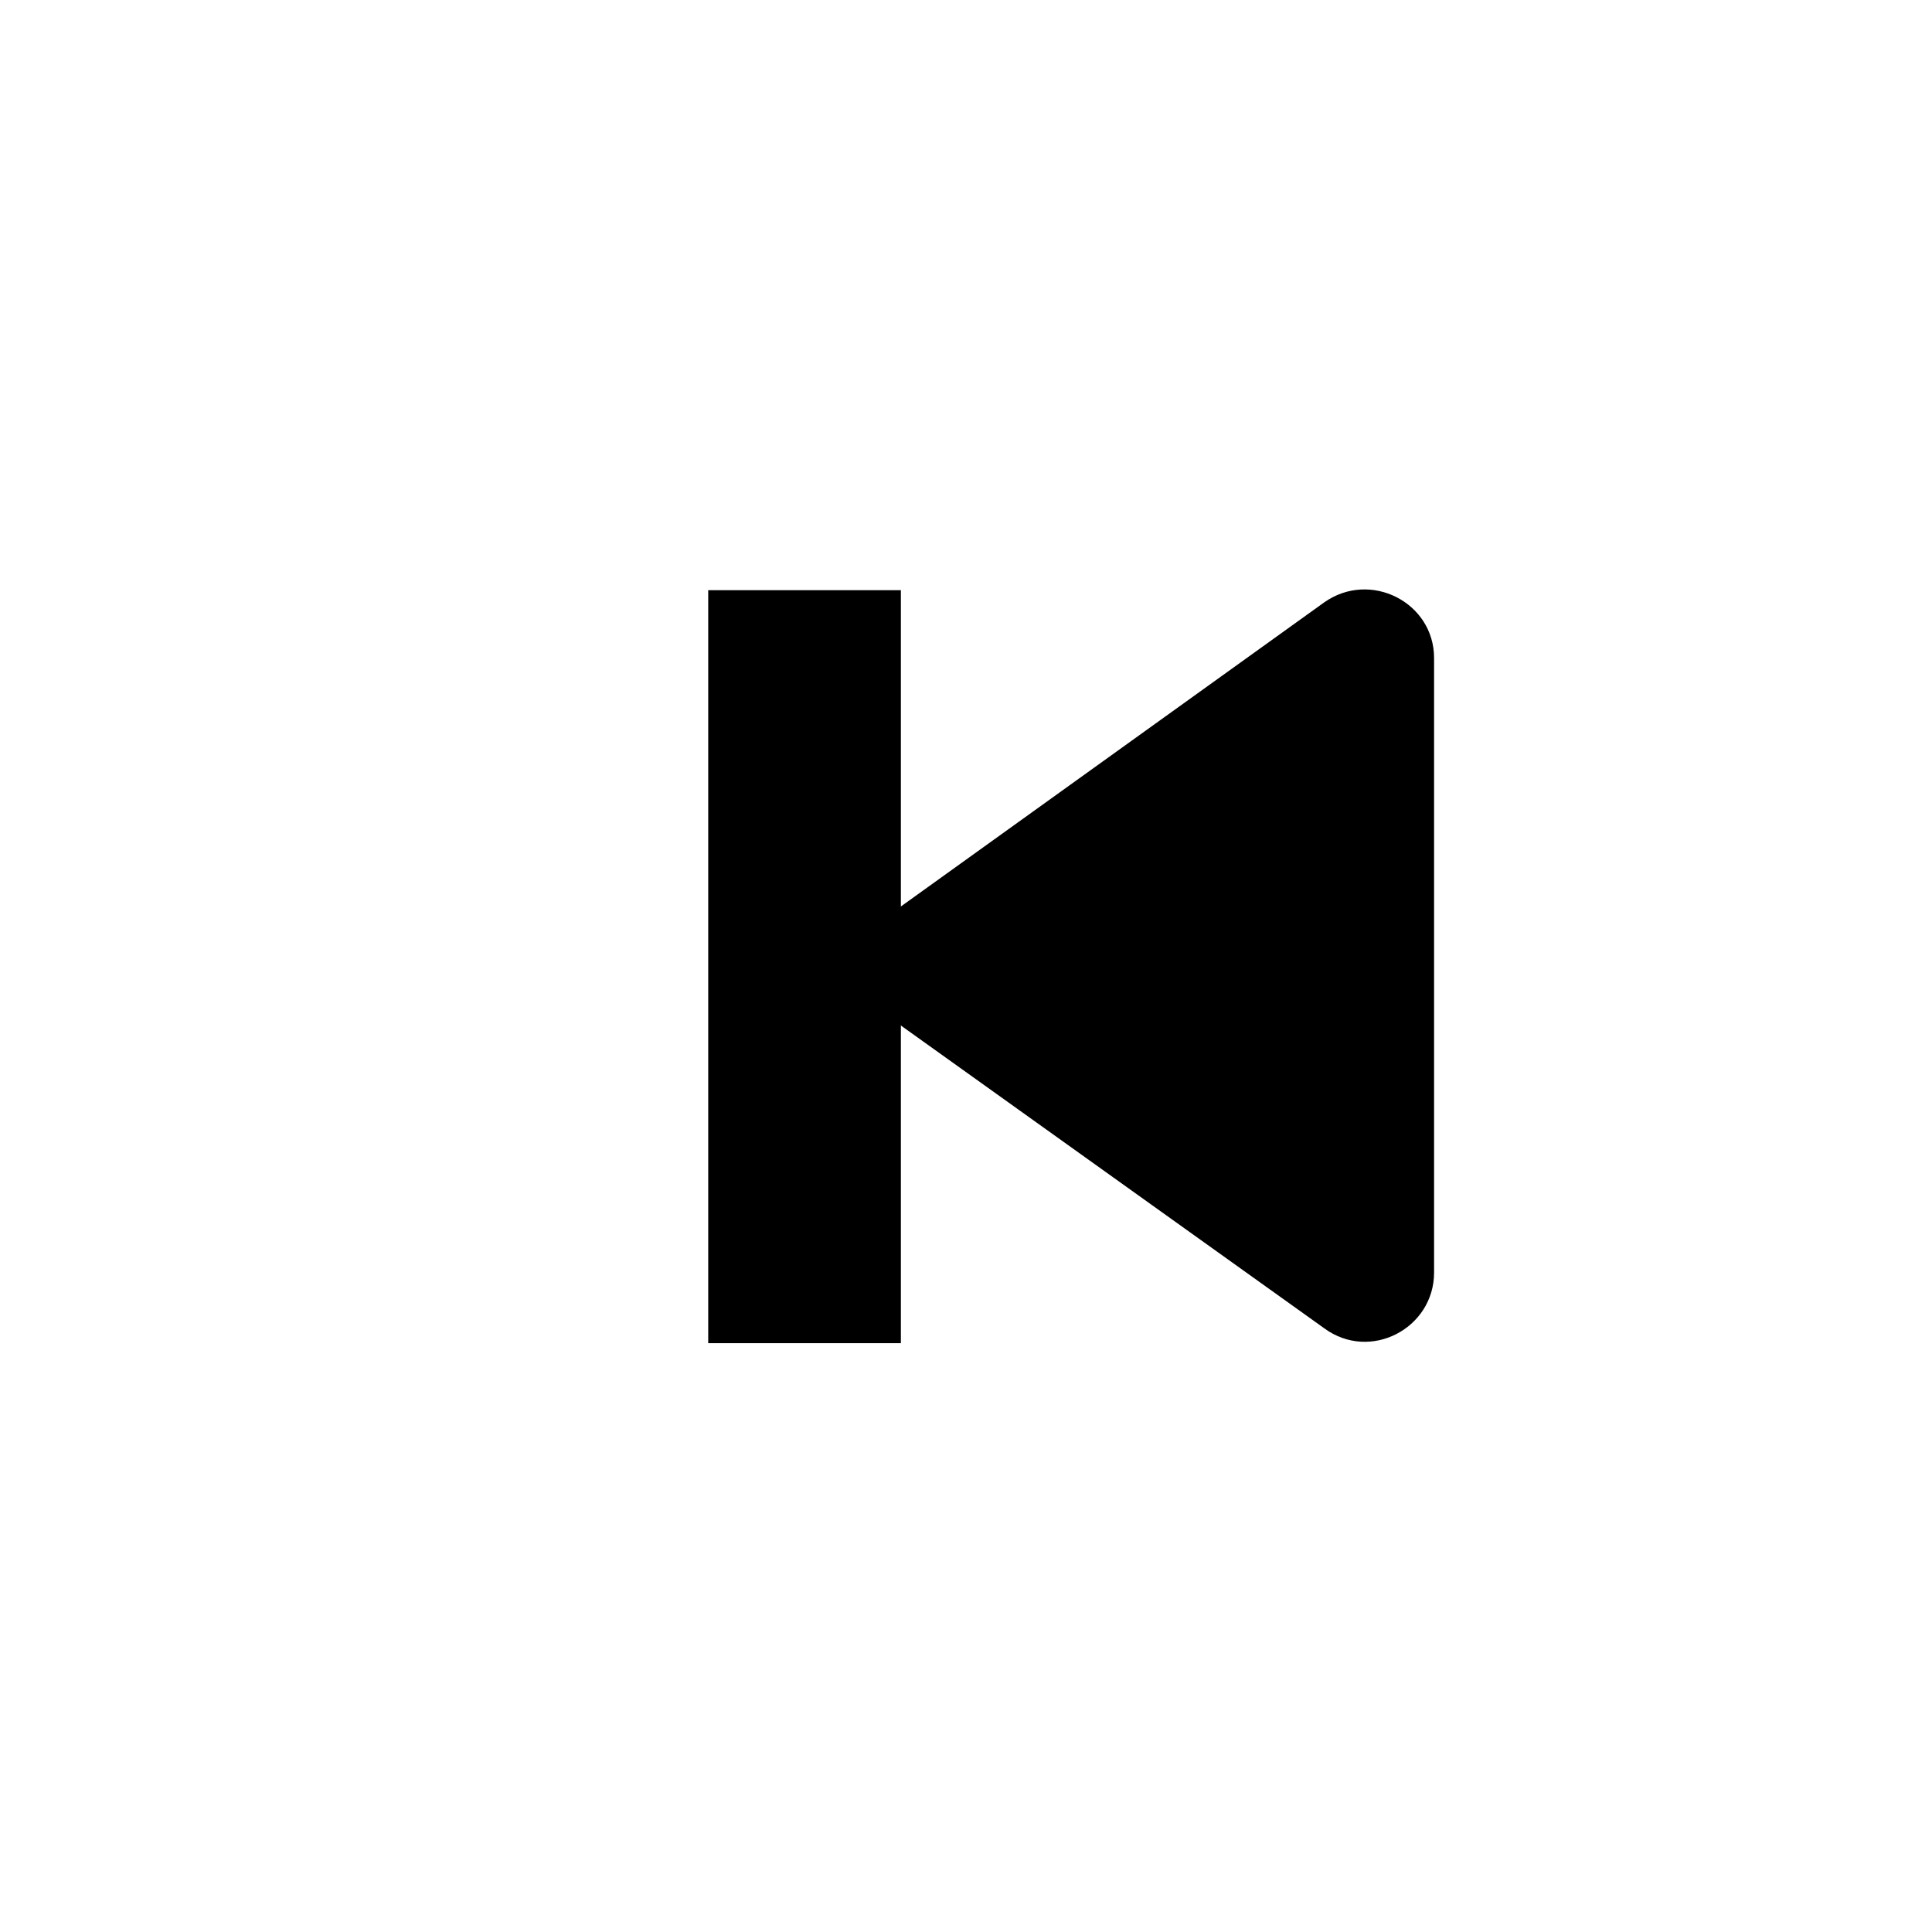
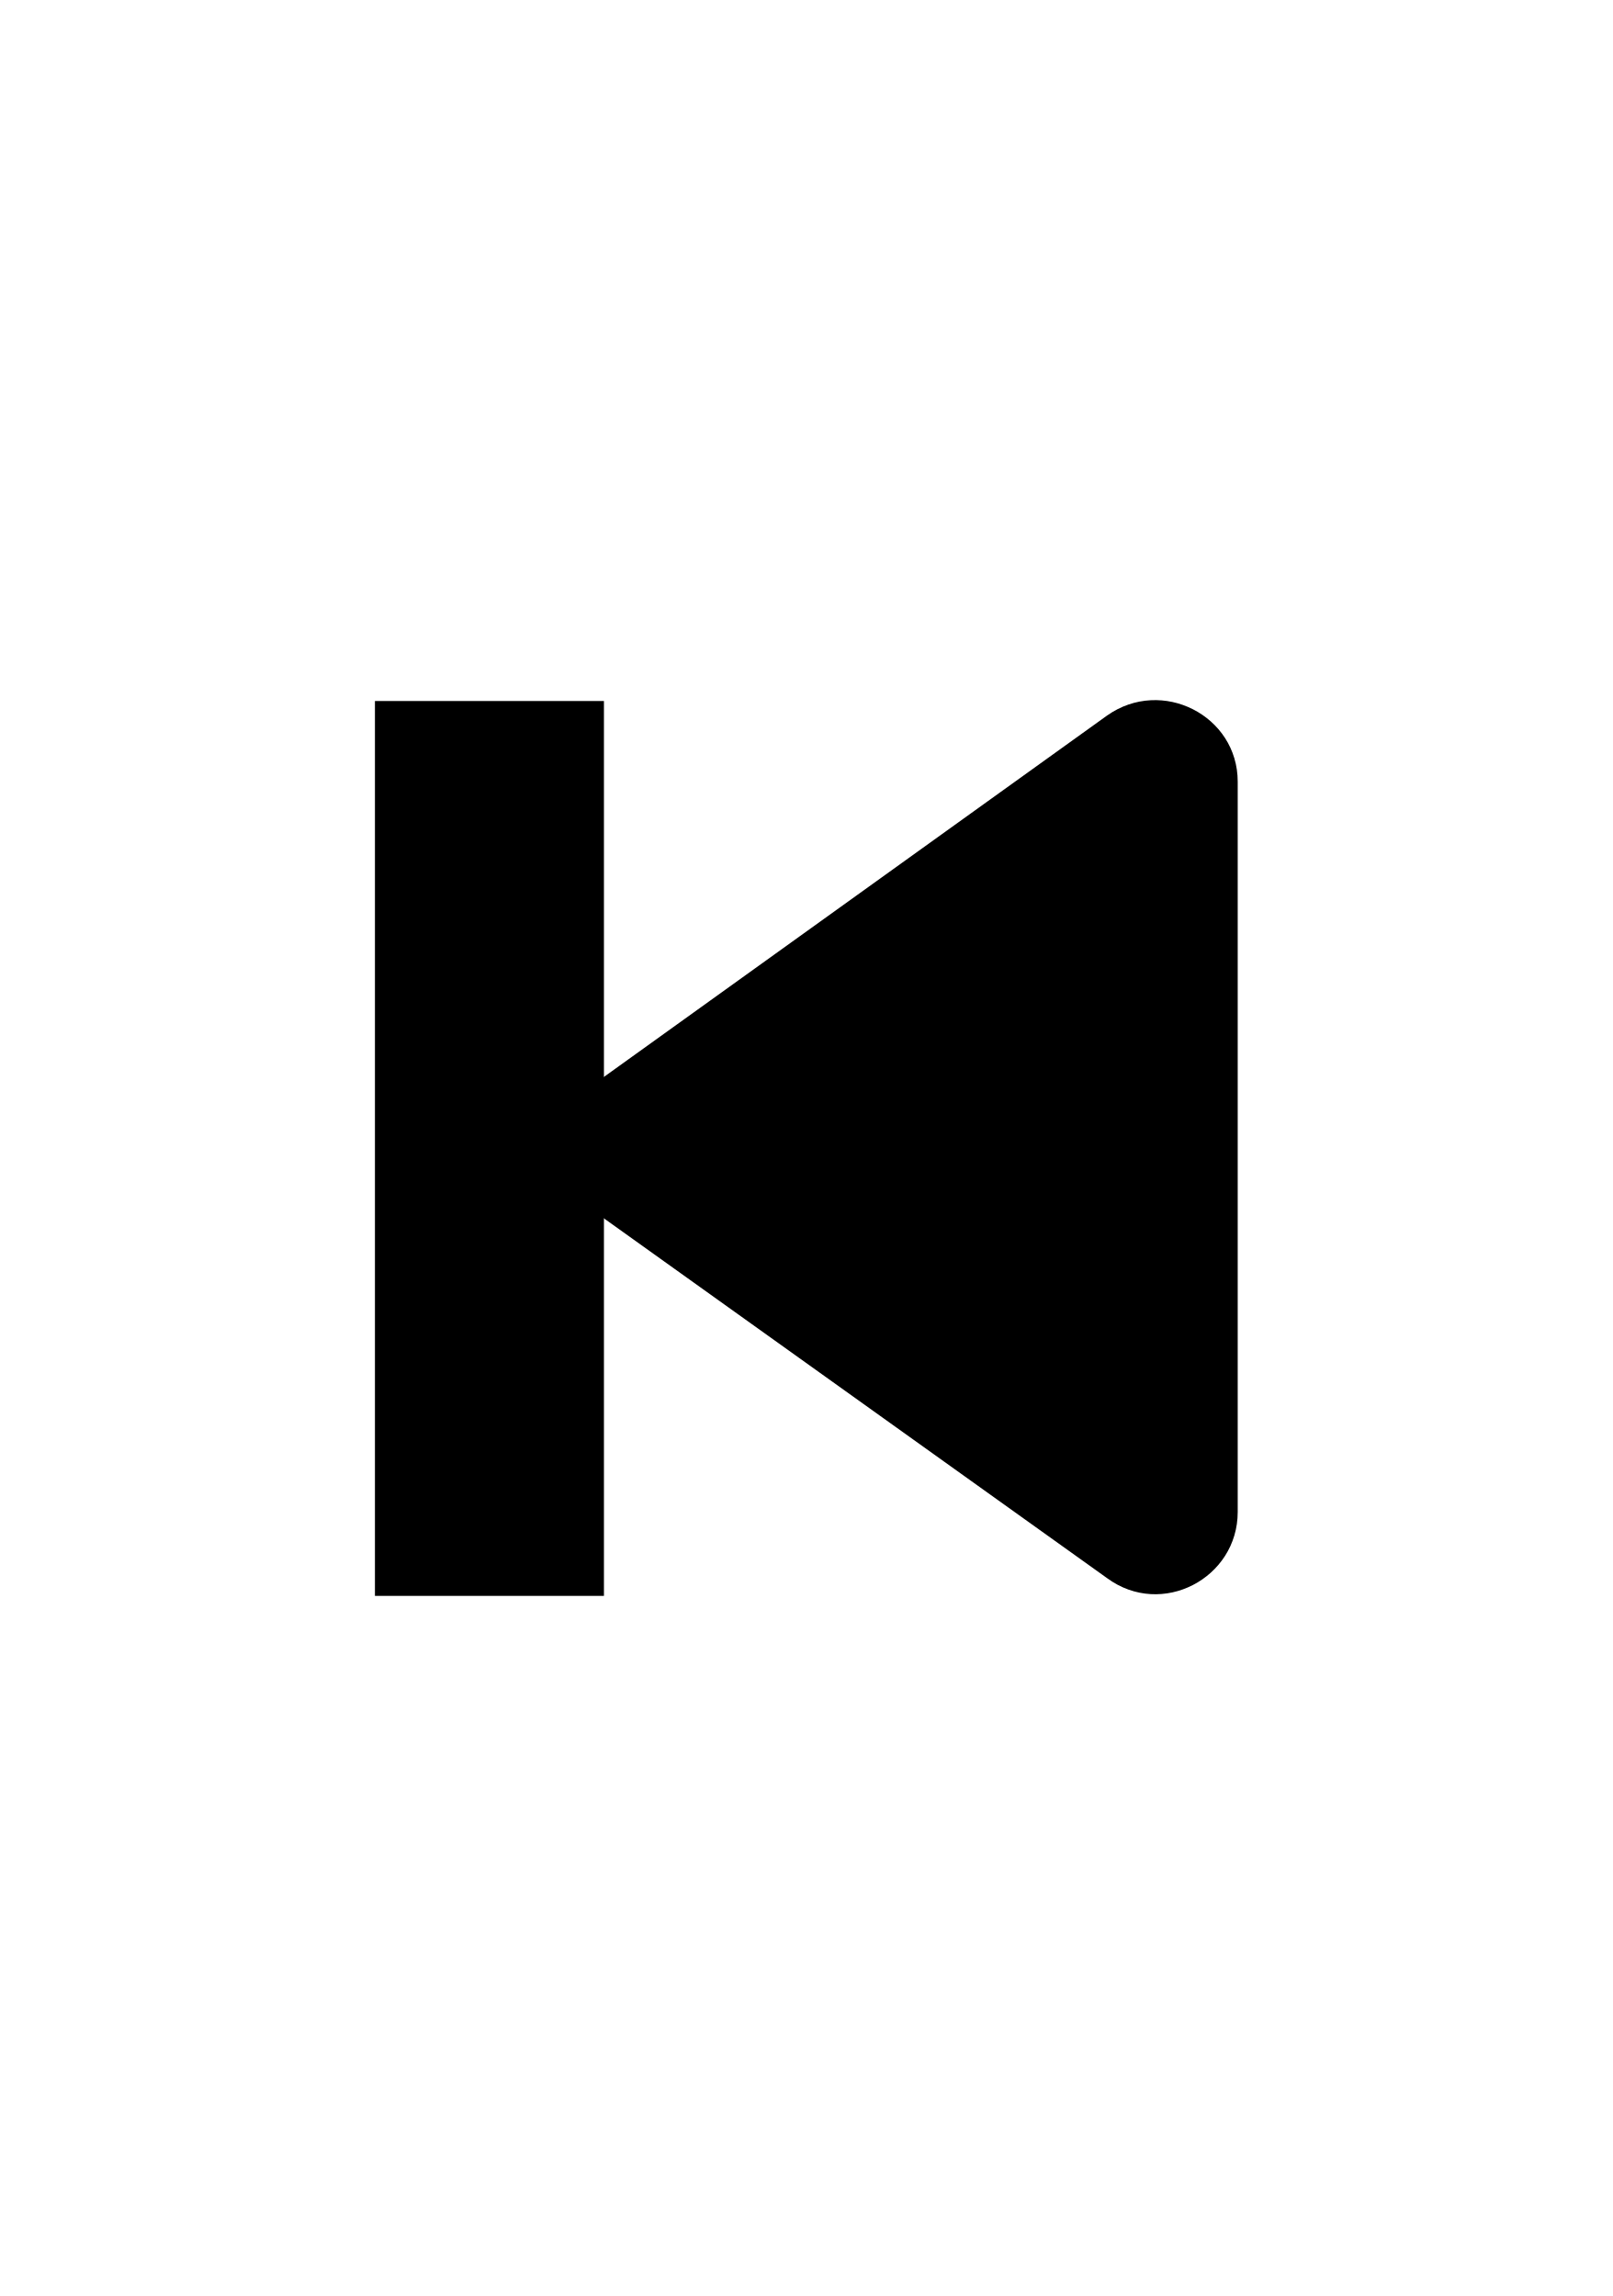
- <svg xmlns="http://www.w3.org/2000/svg" version="1.1" id="Capa_1" x="0px" y="0px" viewBox="0 0 142.4 142.4" style="enable-background:new 0 0 142.4 142.4;" xml:space="preserve">
-   <g>
-     <g>
-       <path d="M66,75.3l31.6,22.6c3.4,2.5,8.1,0,8.1-4.1V48.5c0-4.1-4.7-6.5-8.1-4.1L66,67.1C63.2,69.1,63.2,73.3,66,75.3z" />
+ <svg xmlns="http://www.w3.org/2000/svg" version="1.1" id="Capa_1" x="0px" y="0px" viewBox="0 0 100 142.4" xml:space="preserve" width="100" height="142.4">
+   <defs id="defs2" />
+   <g id="g3" transform="translate(-0.9500004,-0.02226496)">
+     <g id="g2" transform="translate(-28)">
+       <g id="g1">
+         <path d="m 66,75.3 31.6,22.6 c 3.4,2.5 8.1,0 8.1,-4.1 V 48.5 c 0,-4.1 -4.7,-6.5 -8.1,-4.1 L 66,67.1 c -2.8,2 -2.8,6.2 0,8.2 z" id="path1" />
+       </g>
+       <rect x="52.2" y="43.5" width="14.2" height="55.5" id="rect1" />
    </g>
-     <rect x="52.2" y="43.5" width="14.2" height="55.5" />
  </g>
</svg>
